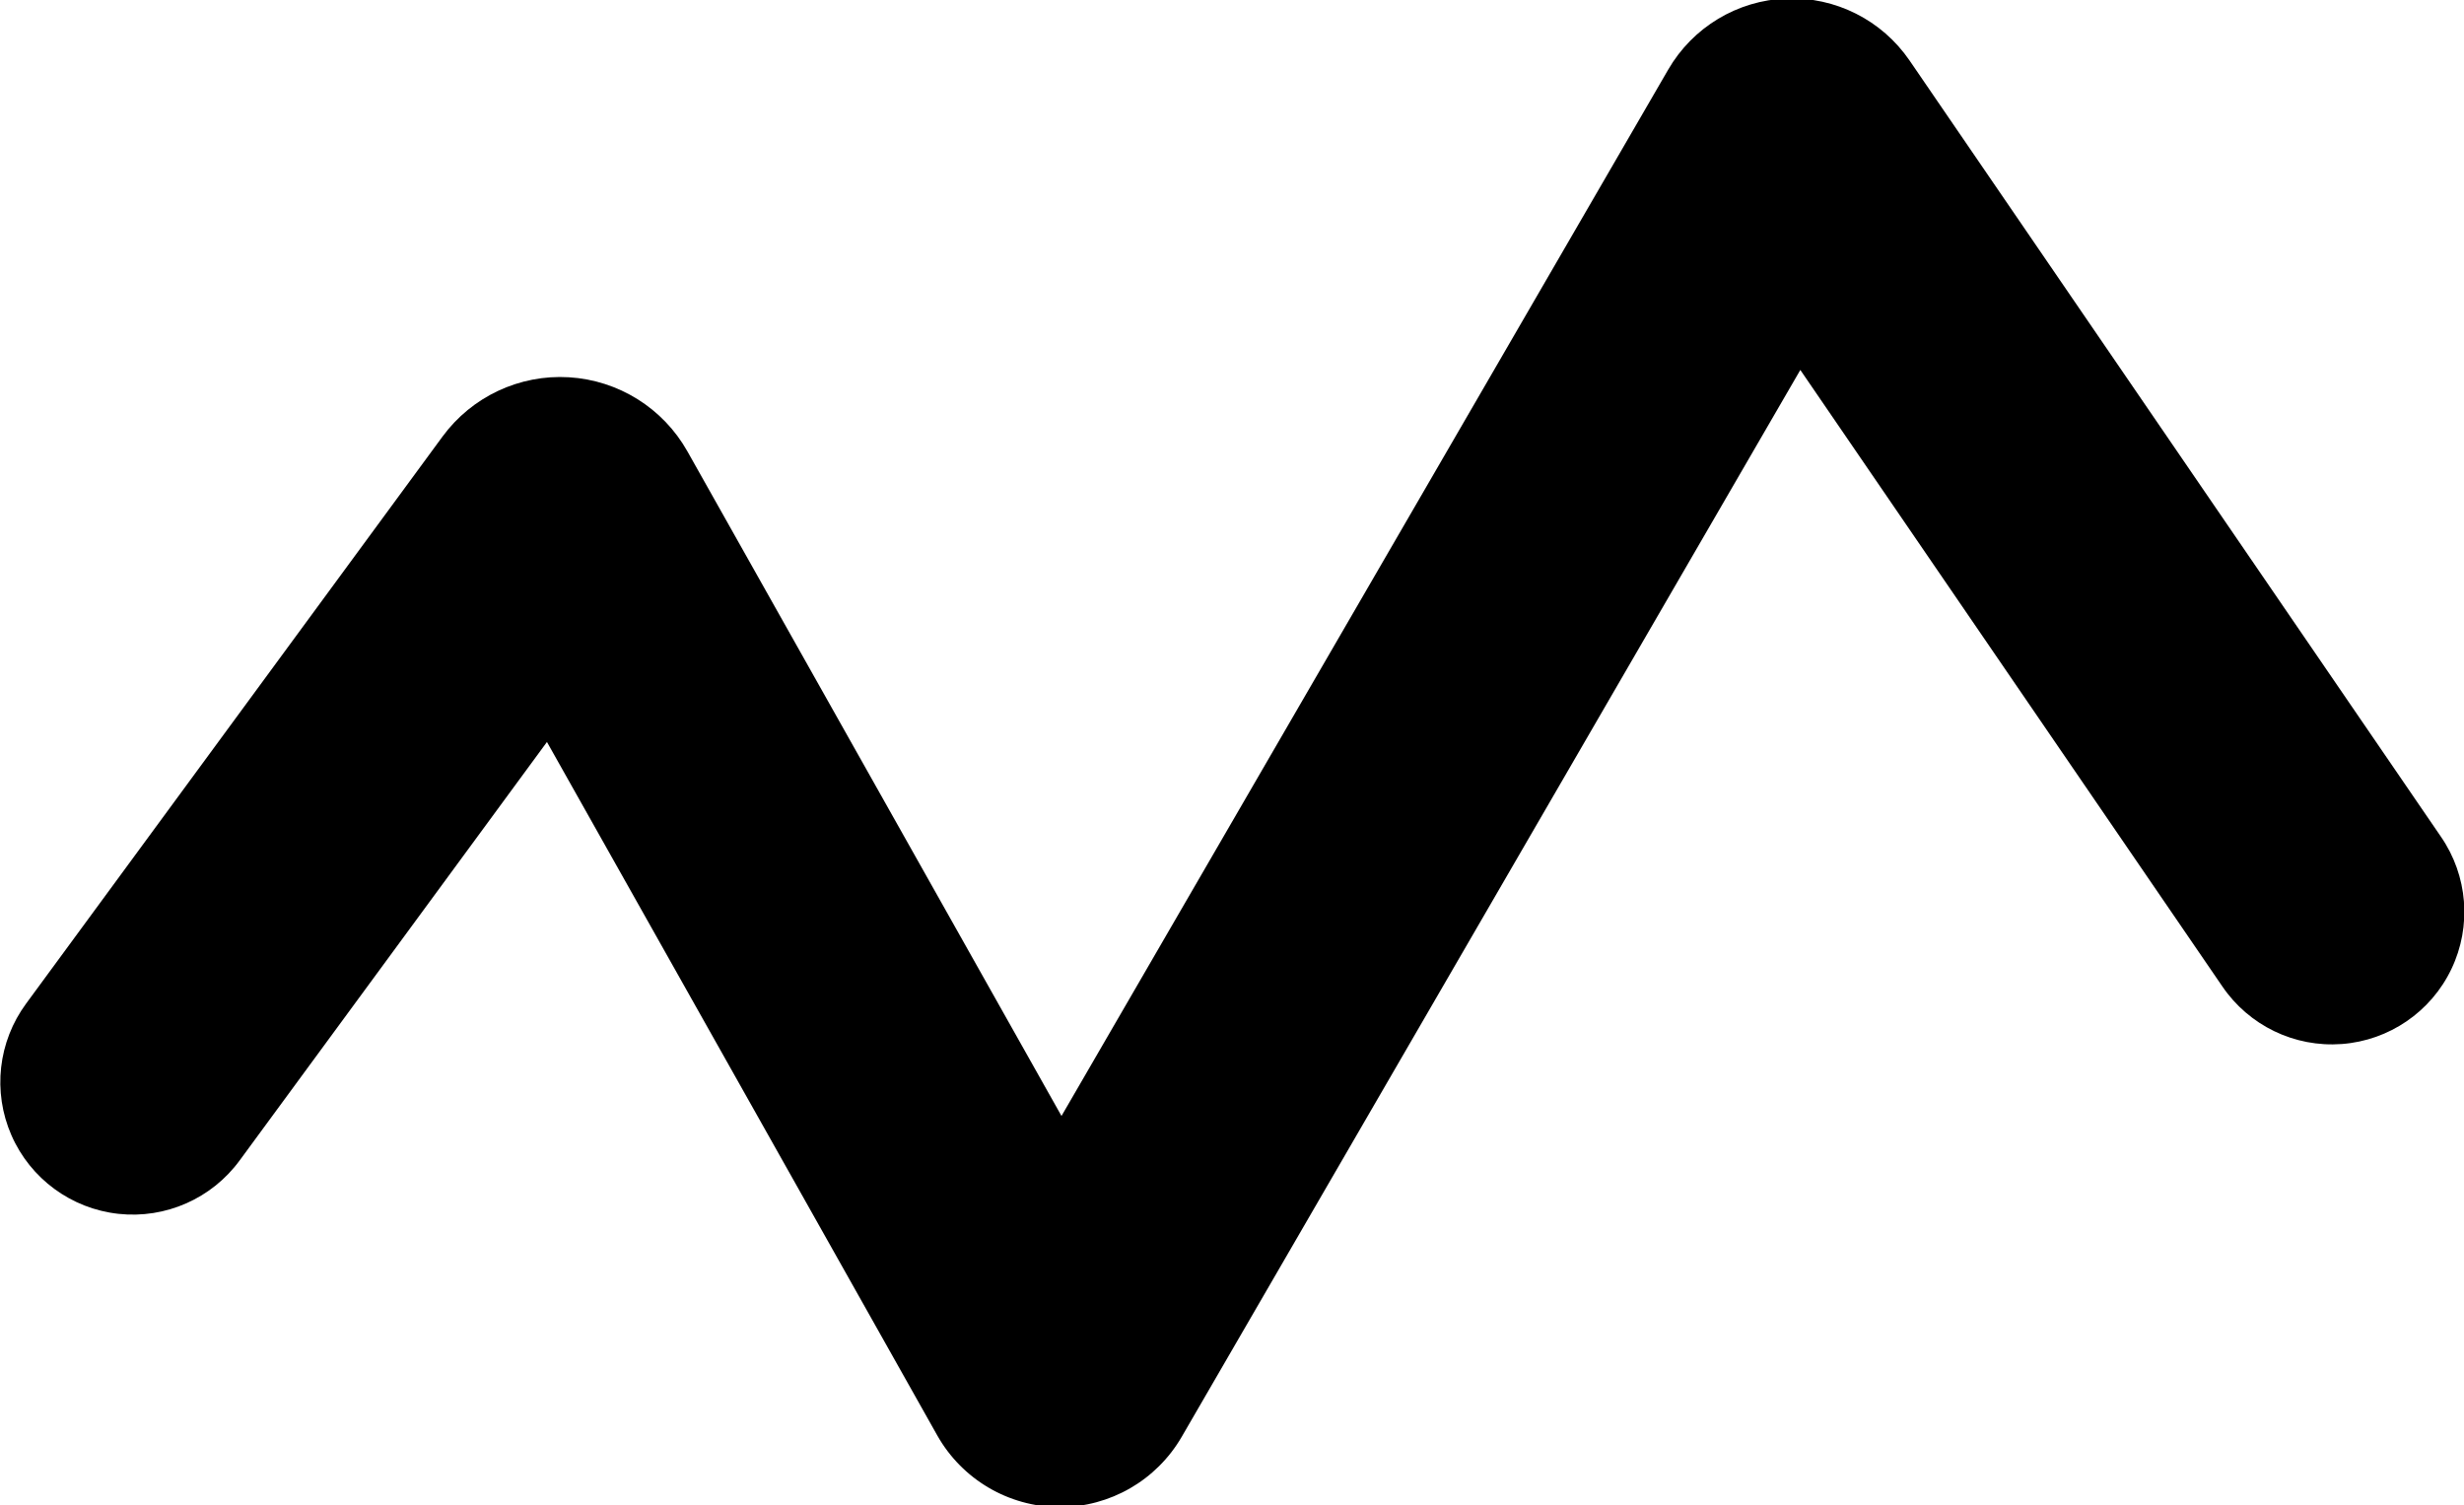
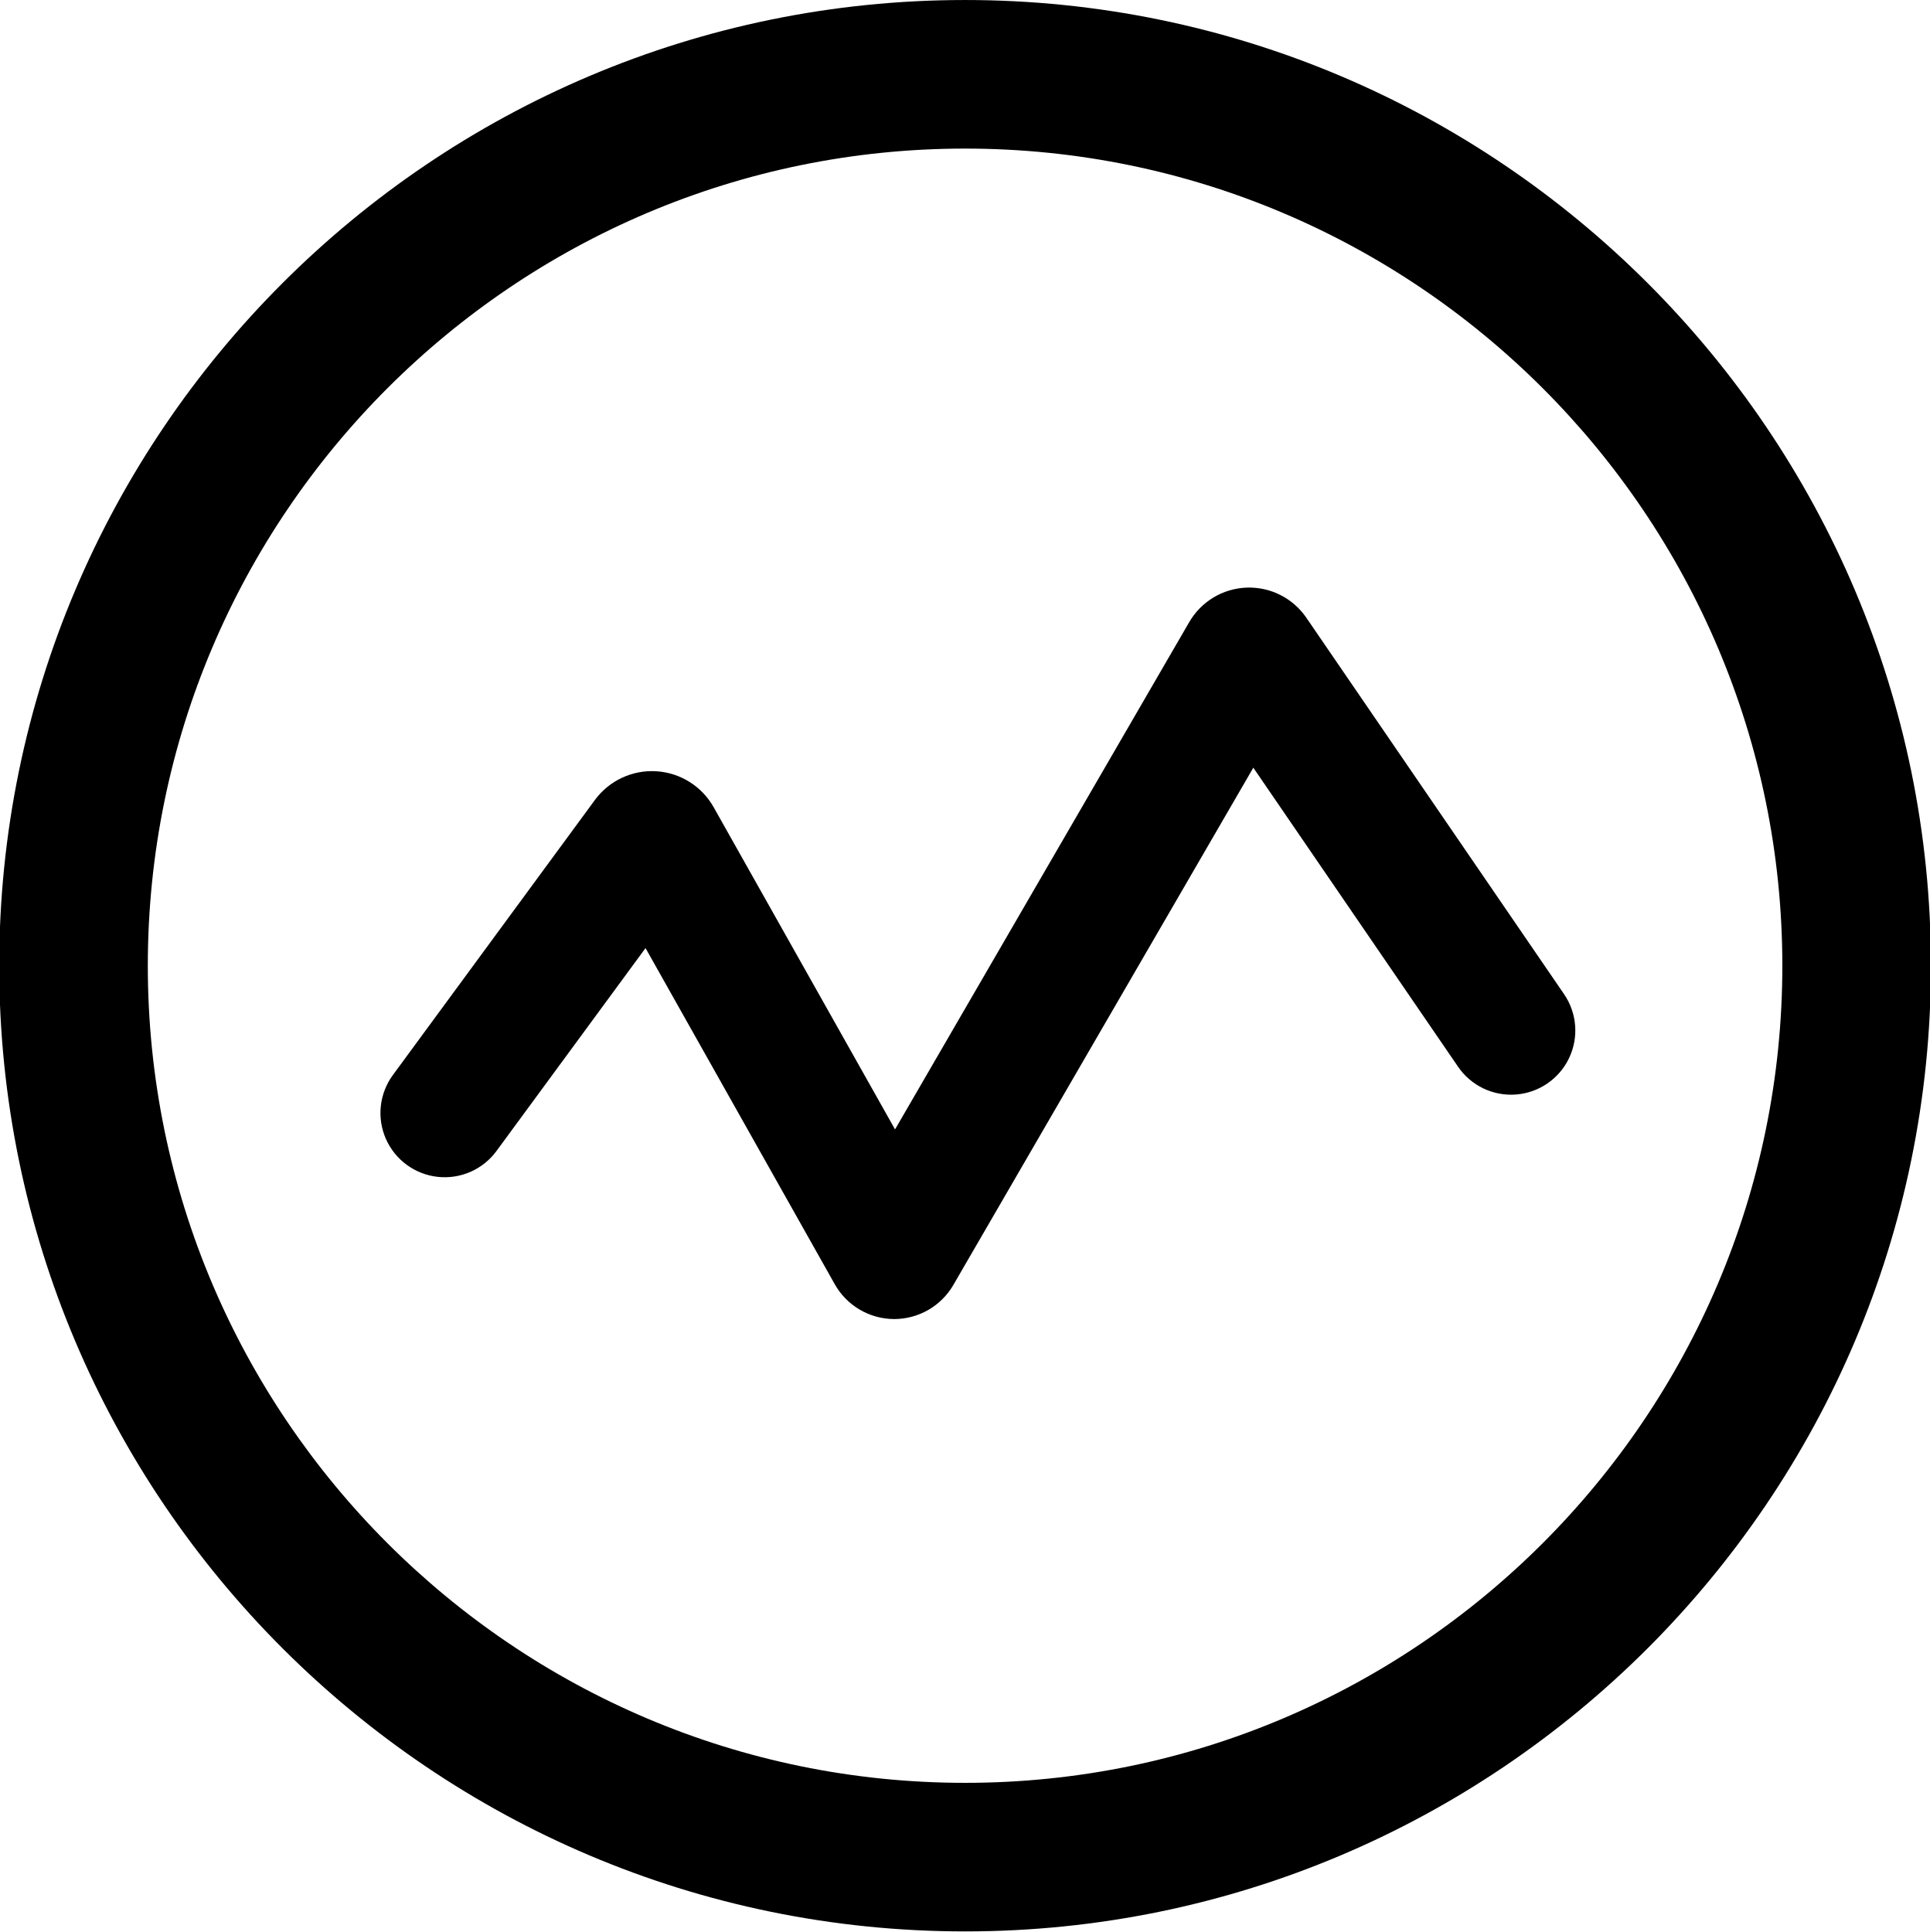
- <svg xmlns="http://www.w3.org/2000/svg" id="annotate" data-name="annotate" width="465" height="284" viewBox="0 0 465 284">
-   <path d="M200.019,284.42c-.06,0-.118,0-.178-.001a26.613,26.613,0,0,1-22.964-13.53L103.219,140.025l-57.962,78.93A25,25,0,1,1,4.956,189.361l78.55-106.967a27.555,27.555,0,0,1,46.218,2.784l70.599,125.427L314.824,13.131a26.948,26.948,0,0,1,45.544-1.713l100.261,146.46a25,25,0,1,1-41.258,28.244L339.753,69.817l-116.76,201.367A26.623,26.623,0,0,1,200.019,284.42Z" />
+ <svg xmlns="http://www.w3.org/2000/svg" id="annotate" data-name="annotate" width="751" height="752" viewBox="0 0 751 752">
+   <path d="M348.019,513.42c-.06,0-.118,0-.178-.001a26.613,26.613,0,0,1-22.964-13.53L251.219,369.025l-57.962,78.93a25,25,0,1,1-40.301-29.594l78.55-106.967a27.555,27.555,0,0,1,46.218,2.784l70.599,125.427L462.824,242.131a26.948,26.948,0,0,1,45.544-1.713l100.261,146.46a25,25,0,1,1-41.258,28.244L487.753,298.817l-116.76,201.367A26.623,26.623,0,0,1,348.019,513.42Z" />
+   <g id="profile_picture_small_3" data-name="profile picture small 3">
+     <path d="M375.579,751.77C168.324,751.77-.304,583.142-.304,375.887S168.324.005,375.579.005,751.461,168.632,751.461,375.887,582.834,751.77,375.579,751.77Zm0-693.937c-175.367,0-318.055,142.688-318.055,318.055S200.212,693.942,375.579,693.942,693.633,551.254,693.633,375.887,550.946,57.833,375.579,57.833Z" />
+   </g>
</svg>
